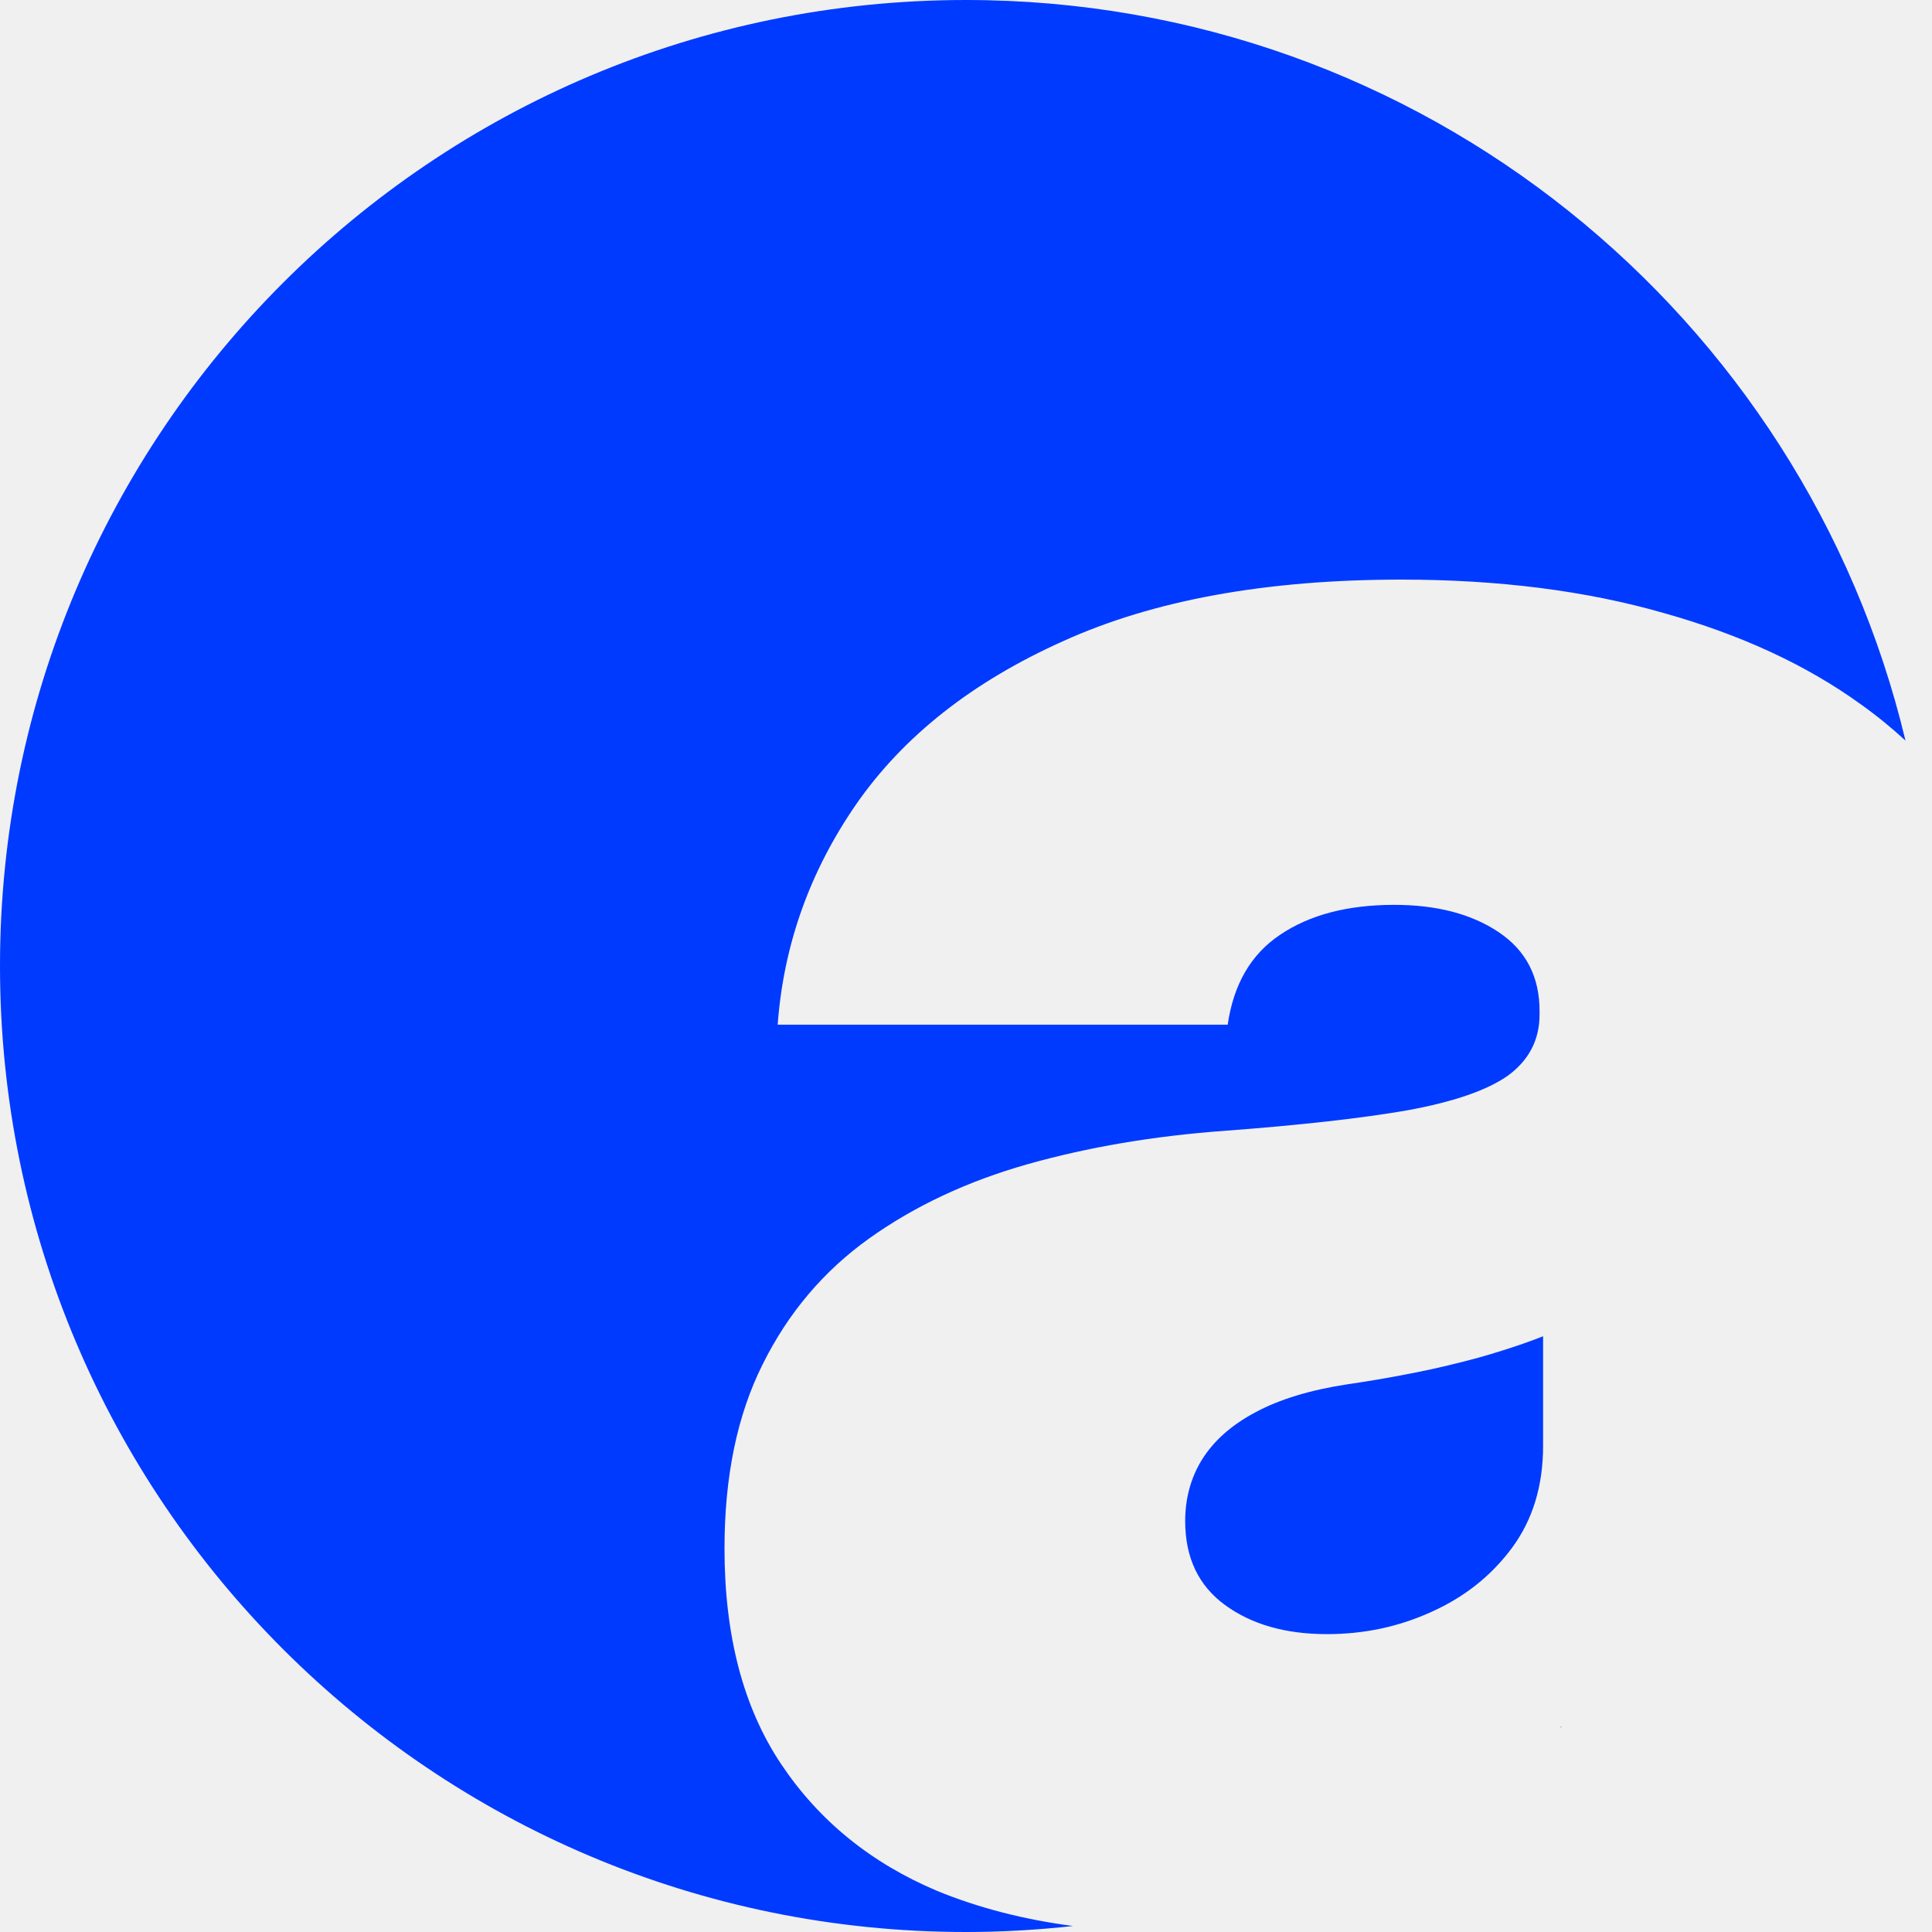
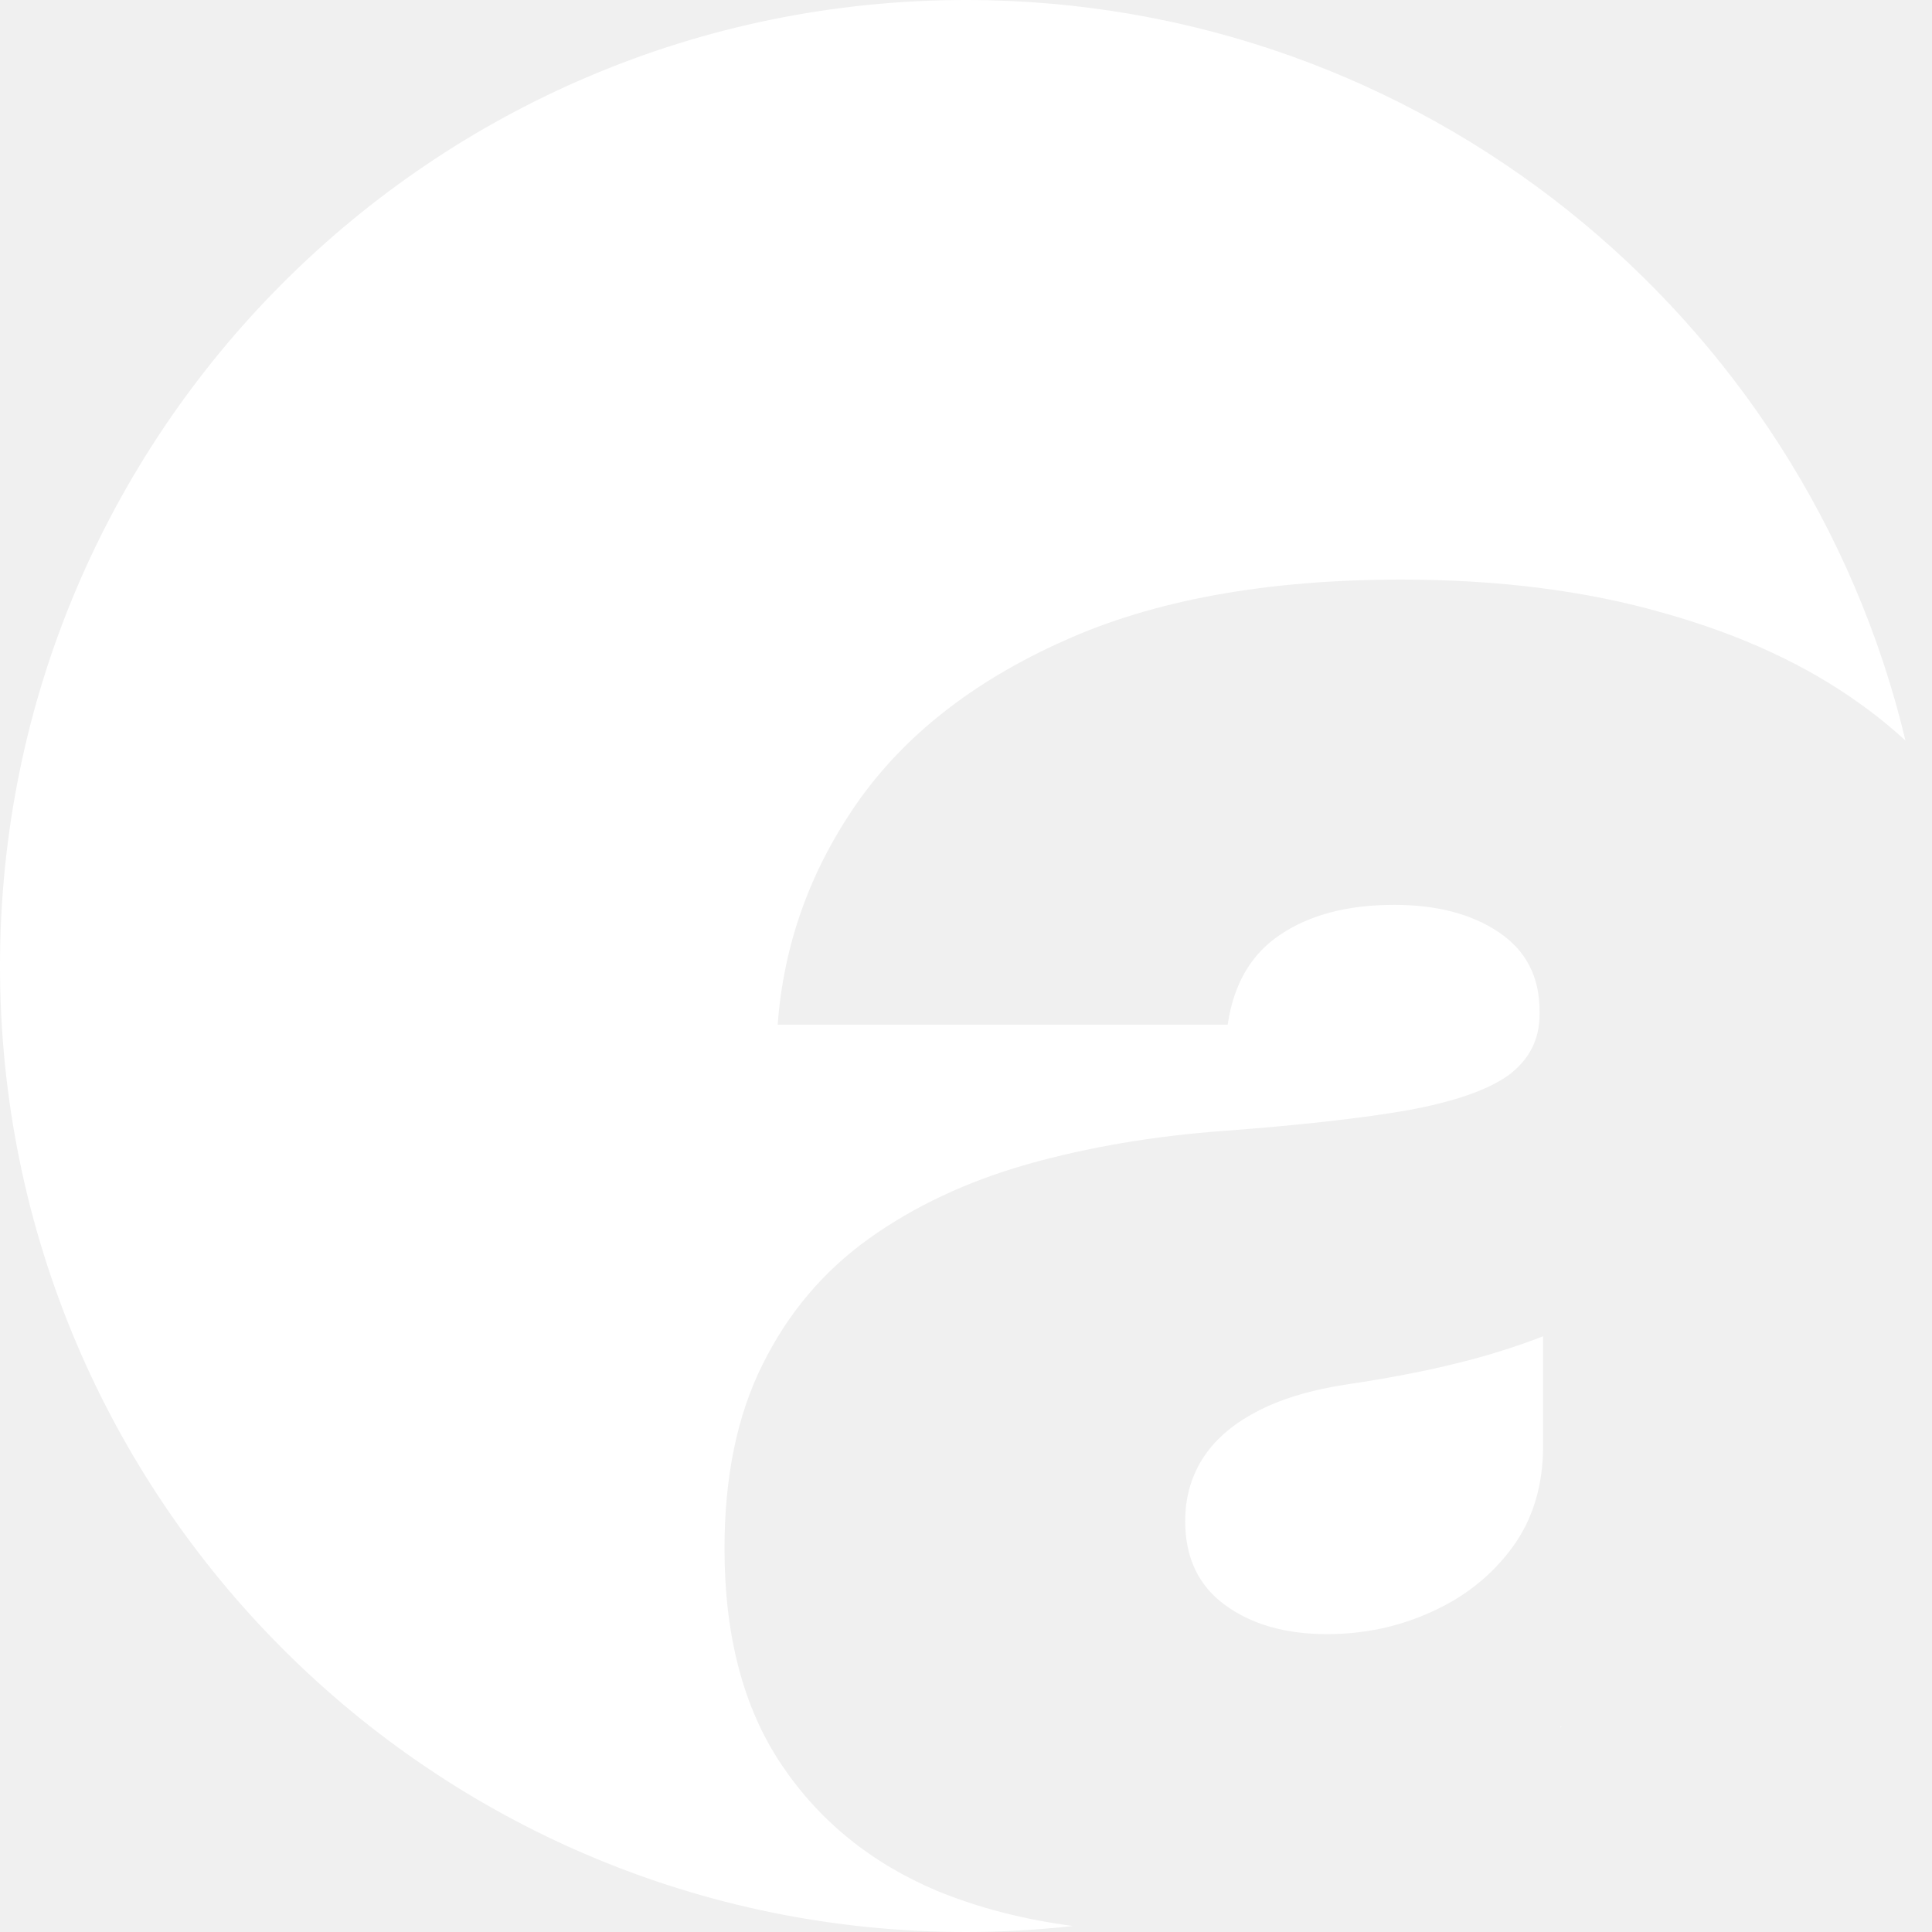
<svg xmlns="http://www.w3.org/2000/svg" width="40" height="40" viewBox="0 0 40 40" fill="none">
-   <path d="M20 0C29.439 0 37.349 6.539 39.451 15.333C39.168 15.073 38.863 14.822 38.533 14.587C37.408 13.772 36.044 13.14 34.442 12.691C32.841 12.231 31.031 12 29.014 12C26.213 12 23.878 12.426 22.007 13.276C20.136 14.115 18.711 15.237 17.732 16.643C16.767 18.037 16.223 19.561 16.101 21.215H25.418C25.54 20.376 25.902 19.756 26.501 19.355C27.112 18.941 27.901 18.734 28.866 18.734C29.747 18.734 30.469 18.923 31.031 19.301C31.594 19.679 31.875 20.223 31.875 20.932V21.003C31.875 21.523 31.66 21.942 31.232 22.261C30.804 22.568 30.107 22.81 29.142 22.987C28.188 23.153 26.922 23.295 25.345 23.413C23.89 23.519 22.532 23.749 21.273 24.104C20.025 24.458 18.931 24.972 17.989 25.645C17.048 26.319 16.314 27.188 15.788 28.251C15.262 29.302 15 30.572 15 32.06C15 33.868 15.391 35.357 16.174 36.526C16.956 37.696 18.033 38.571 19.402 39.149C20.26 39.501 21.198 39.742 22.216 39.876C21.488 39.956 20.749 40 20 40C8.954 40 0 31.046 0 20C0 8.954 8.954 0 20 0ZM32.331 35.747C32.322 35.754 32.312 35.761 32.303 35.769C32.307 35.761 32.311 35.754 32.315 35.747H32.331ZM31.948 29.935C31.948 30.761 31.734 31.464 31.307 32.043C30.879 32.622 30.322 33.065 29.637 33.372C28.964 33.679 28.243 33.833 27.473 33.833C26.617 33.833 25.913 33.632 25.363 33.23C24.813 32.829 24.538 32.249 24.538 31.493C24.538 31.021 24.654 30.596 24.887 30.218C25.131 29.828 25.498 29.503 25.987 29.243C26.489 28.971 27.131 28.776 27.913 28.658C28.317 28.599 28.702 28.534 29.068 28.463C29.447 28.392 29.802 28.315 30.132 28.232C30.474 28.15 30.793 28.061 31.086 27.967C31.392 27.872 31.679 27.772 31.948 27.666V29.935Z" fill="#003AFF" />
+   <path d="M20 0C29.439 0 37.349 6.539 39.451 15.333C39.168 15.073 38.863 14.822 38.533 14.587C37.408 13.772 36.044 13.14 34.442 12.691C32.841 12.231 31.031 12 29.014 12C26.213 12 23.878 12.426 22.007 13.276C20.136 14.115 18.711 15.237 17.732 16.643C16.767 18.037 16.223 19.561 16.101 21.215H25.418C25.54 20.376 25.902 19.756 26.501 19.355C27.112 18.941 27.901 18.734 28.866 18.734C29.747 18.734 30.469 18.923 31.031 19.301C31.594 19.679 31.875 20.223 31.875 20.932V21.003C31.875 21.523 31.66 21.942 31.232 22.261C30.804 22.568 30.107 22.81 29.142 22.987C28.188 23.153 26.922 23.295 25.345 23.413C23.89 23.519 22.532 23.749 21.273 24.104C20.025 24.458 18.931 24.972 17.989 25.645C17.048 26.319 16.314 27.188 15.788 28.251C15.262 29.302 15 30.572 15 32.06C15 33.868 15.391 35.357 16.174 36.526C16.956 37.696 18.033 38.571 19.402 39.149C20.26 39.501 21.198 39.742 22.216 39.876C21.488 39.956 20.749 40 20 40C8.954 40 0 31.046 0 20C0 8.954 8.954 0 20 0ZM32.331 35.747C32.322 35.754 32.312 35.761 32.303 35.769C32.307 35.761 32.311 35.754 32.315 35.747H32.331ZM31.948 29.935C31.948 30.761 31.734 31.464 31.307 32.043C30.879 32.622 30.322 33.065 29.637 33.372C28.964 33.679 28.243 33.833 27.473 33.833C26.617 33.833 25.913 33.632 25.363 33.23C24.813 32.829 24.538 32.249 24.538 31.493C24.538 31.021 24.654 30.596 24.887 30.218C25.131 29.828 25.498 29.503 25.987 29.243C26.489 28.971 27.131 28.776 27.913 28.658C28.317 28.599 28.702 28.534 29.068 28.463C29.447 28.392 29.802 28.315 30.132 28.232C30.474 28.15 30.793 28.061 31.086 27.967C31.392 27.872 31.679 27.772 31.948 27.666V29.935Z" fill="white" />
</svg>
